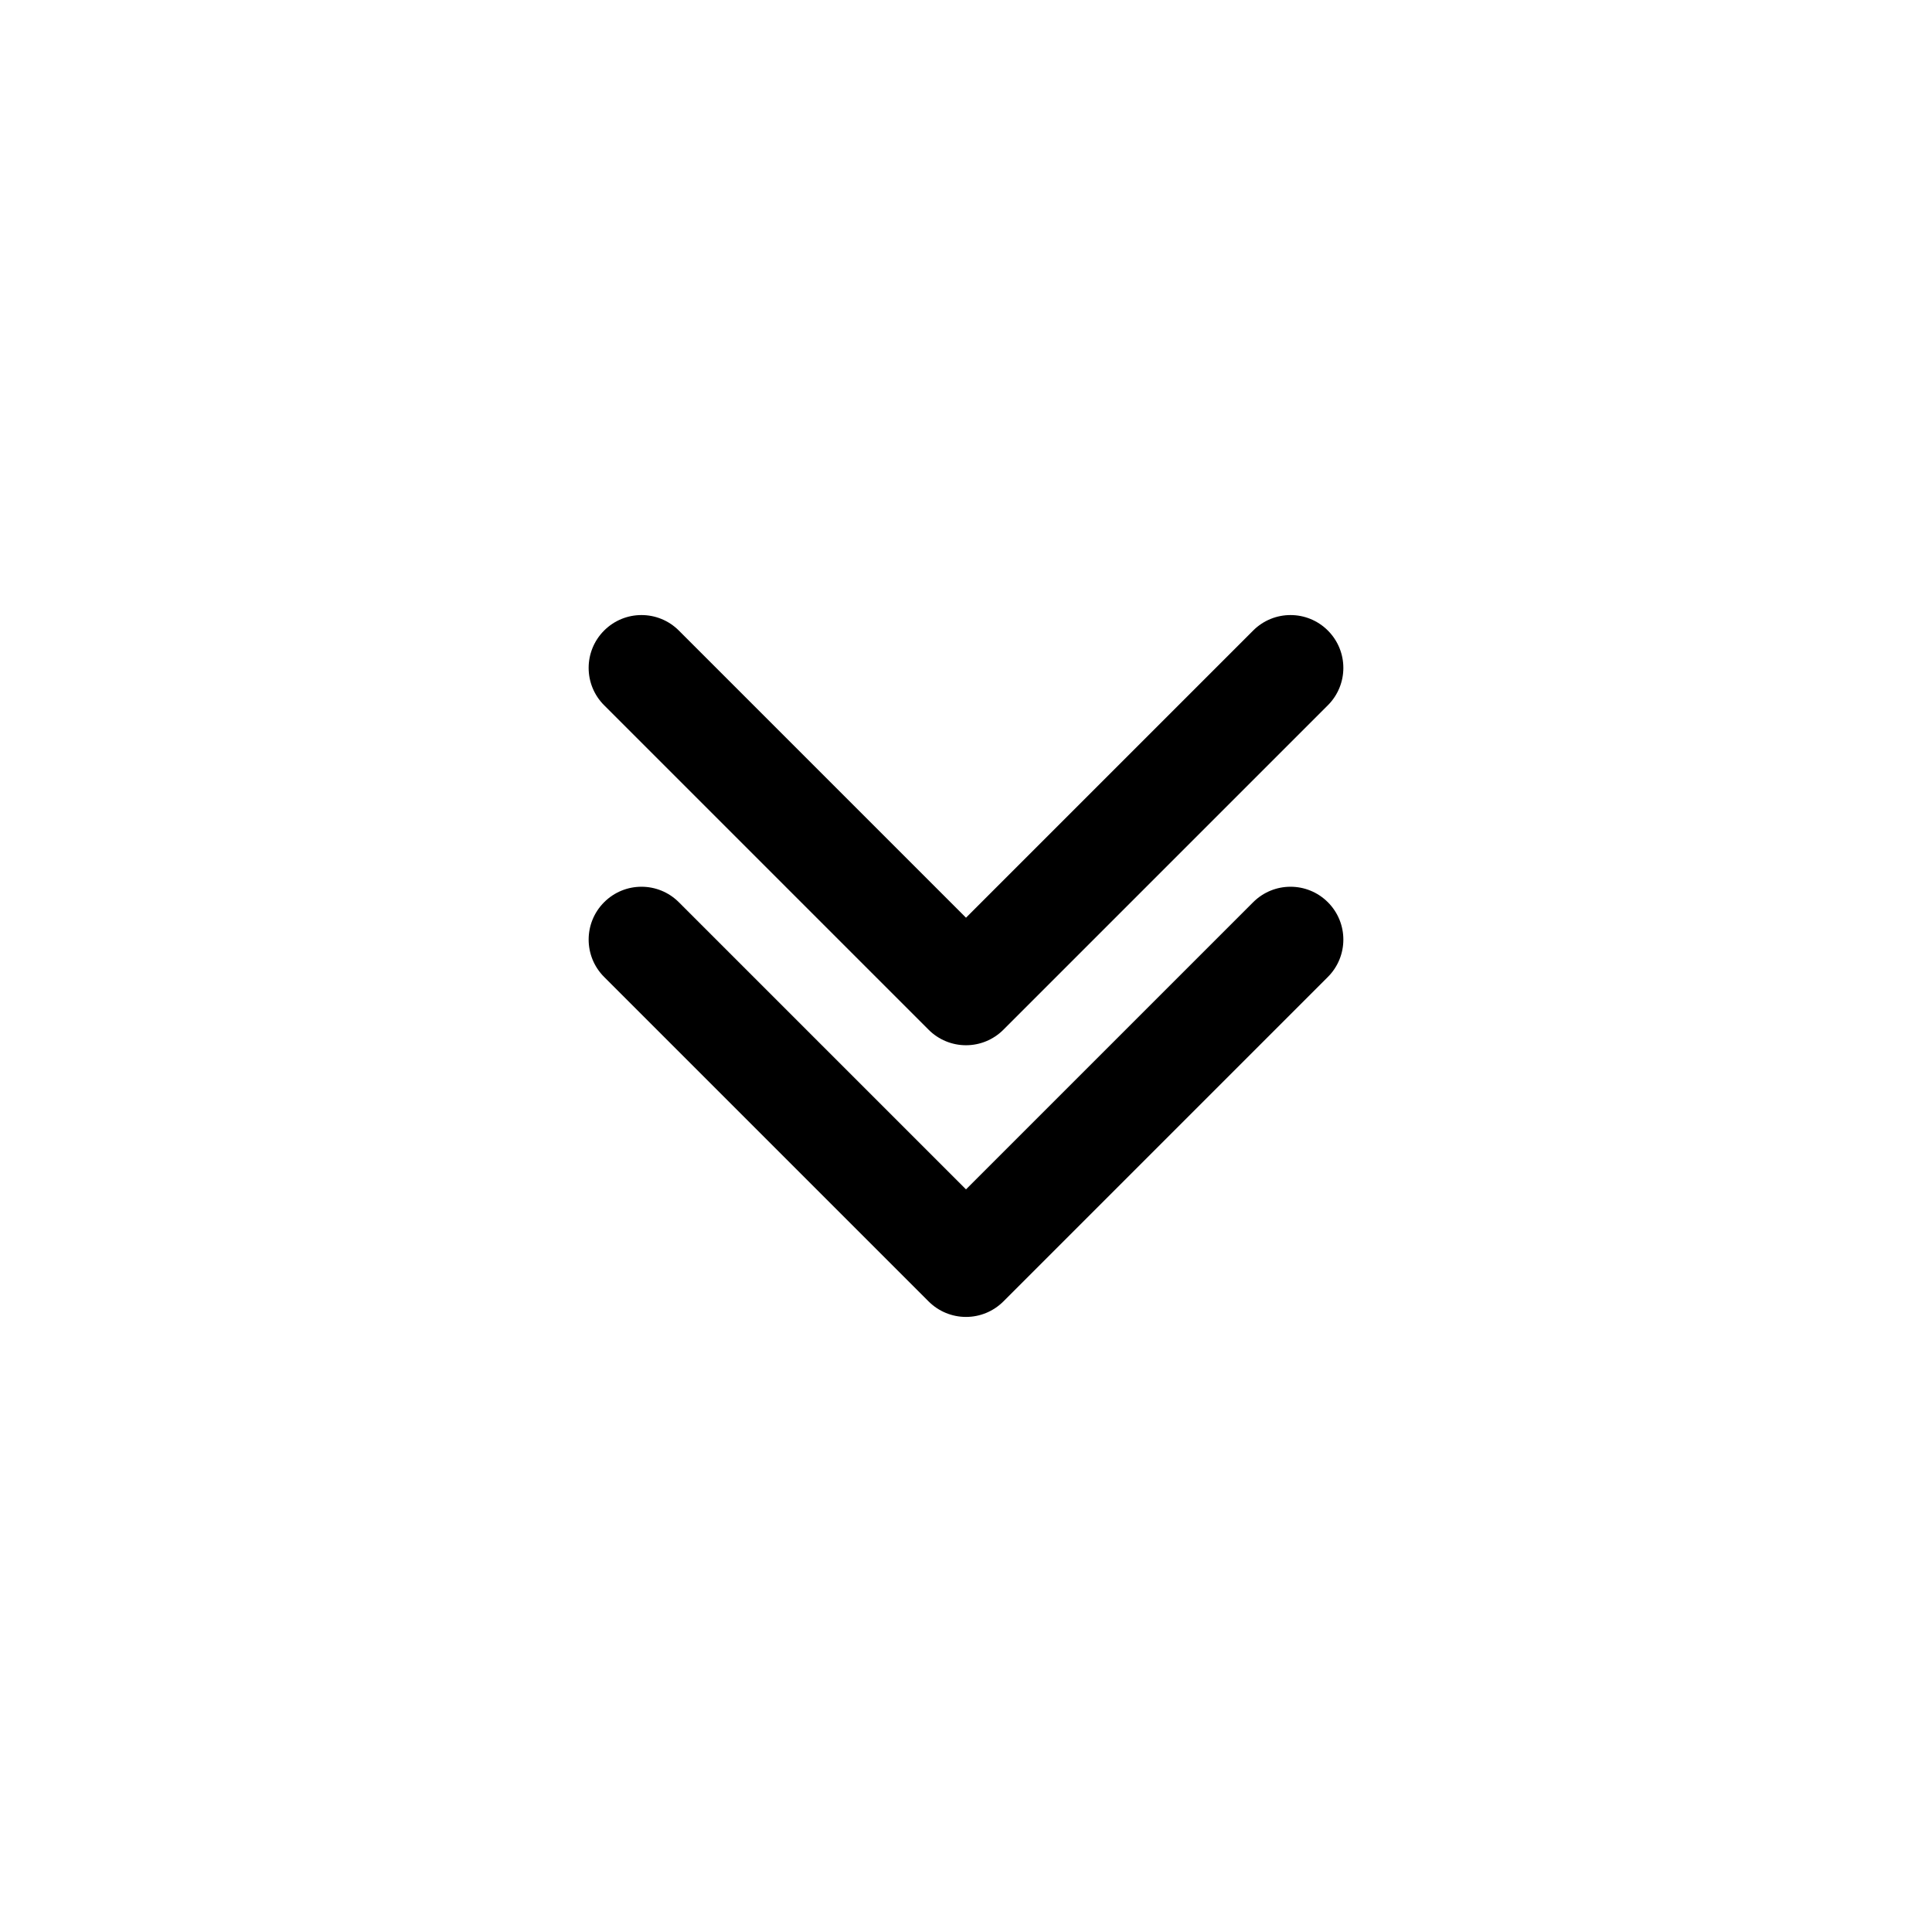
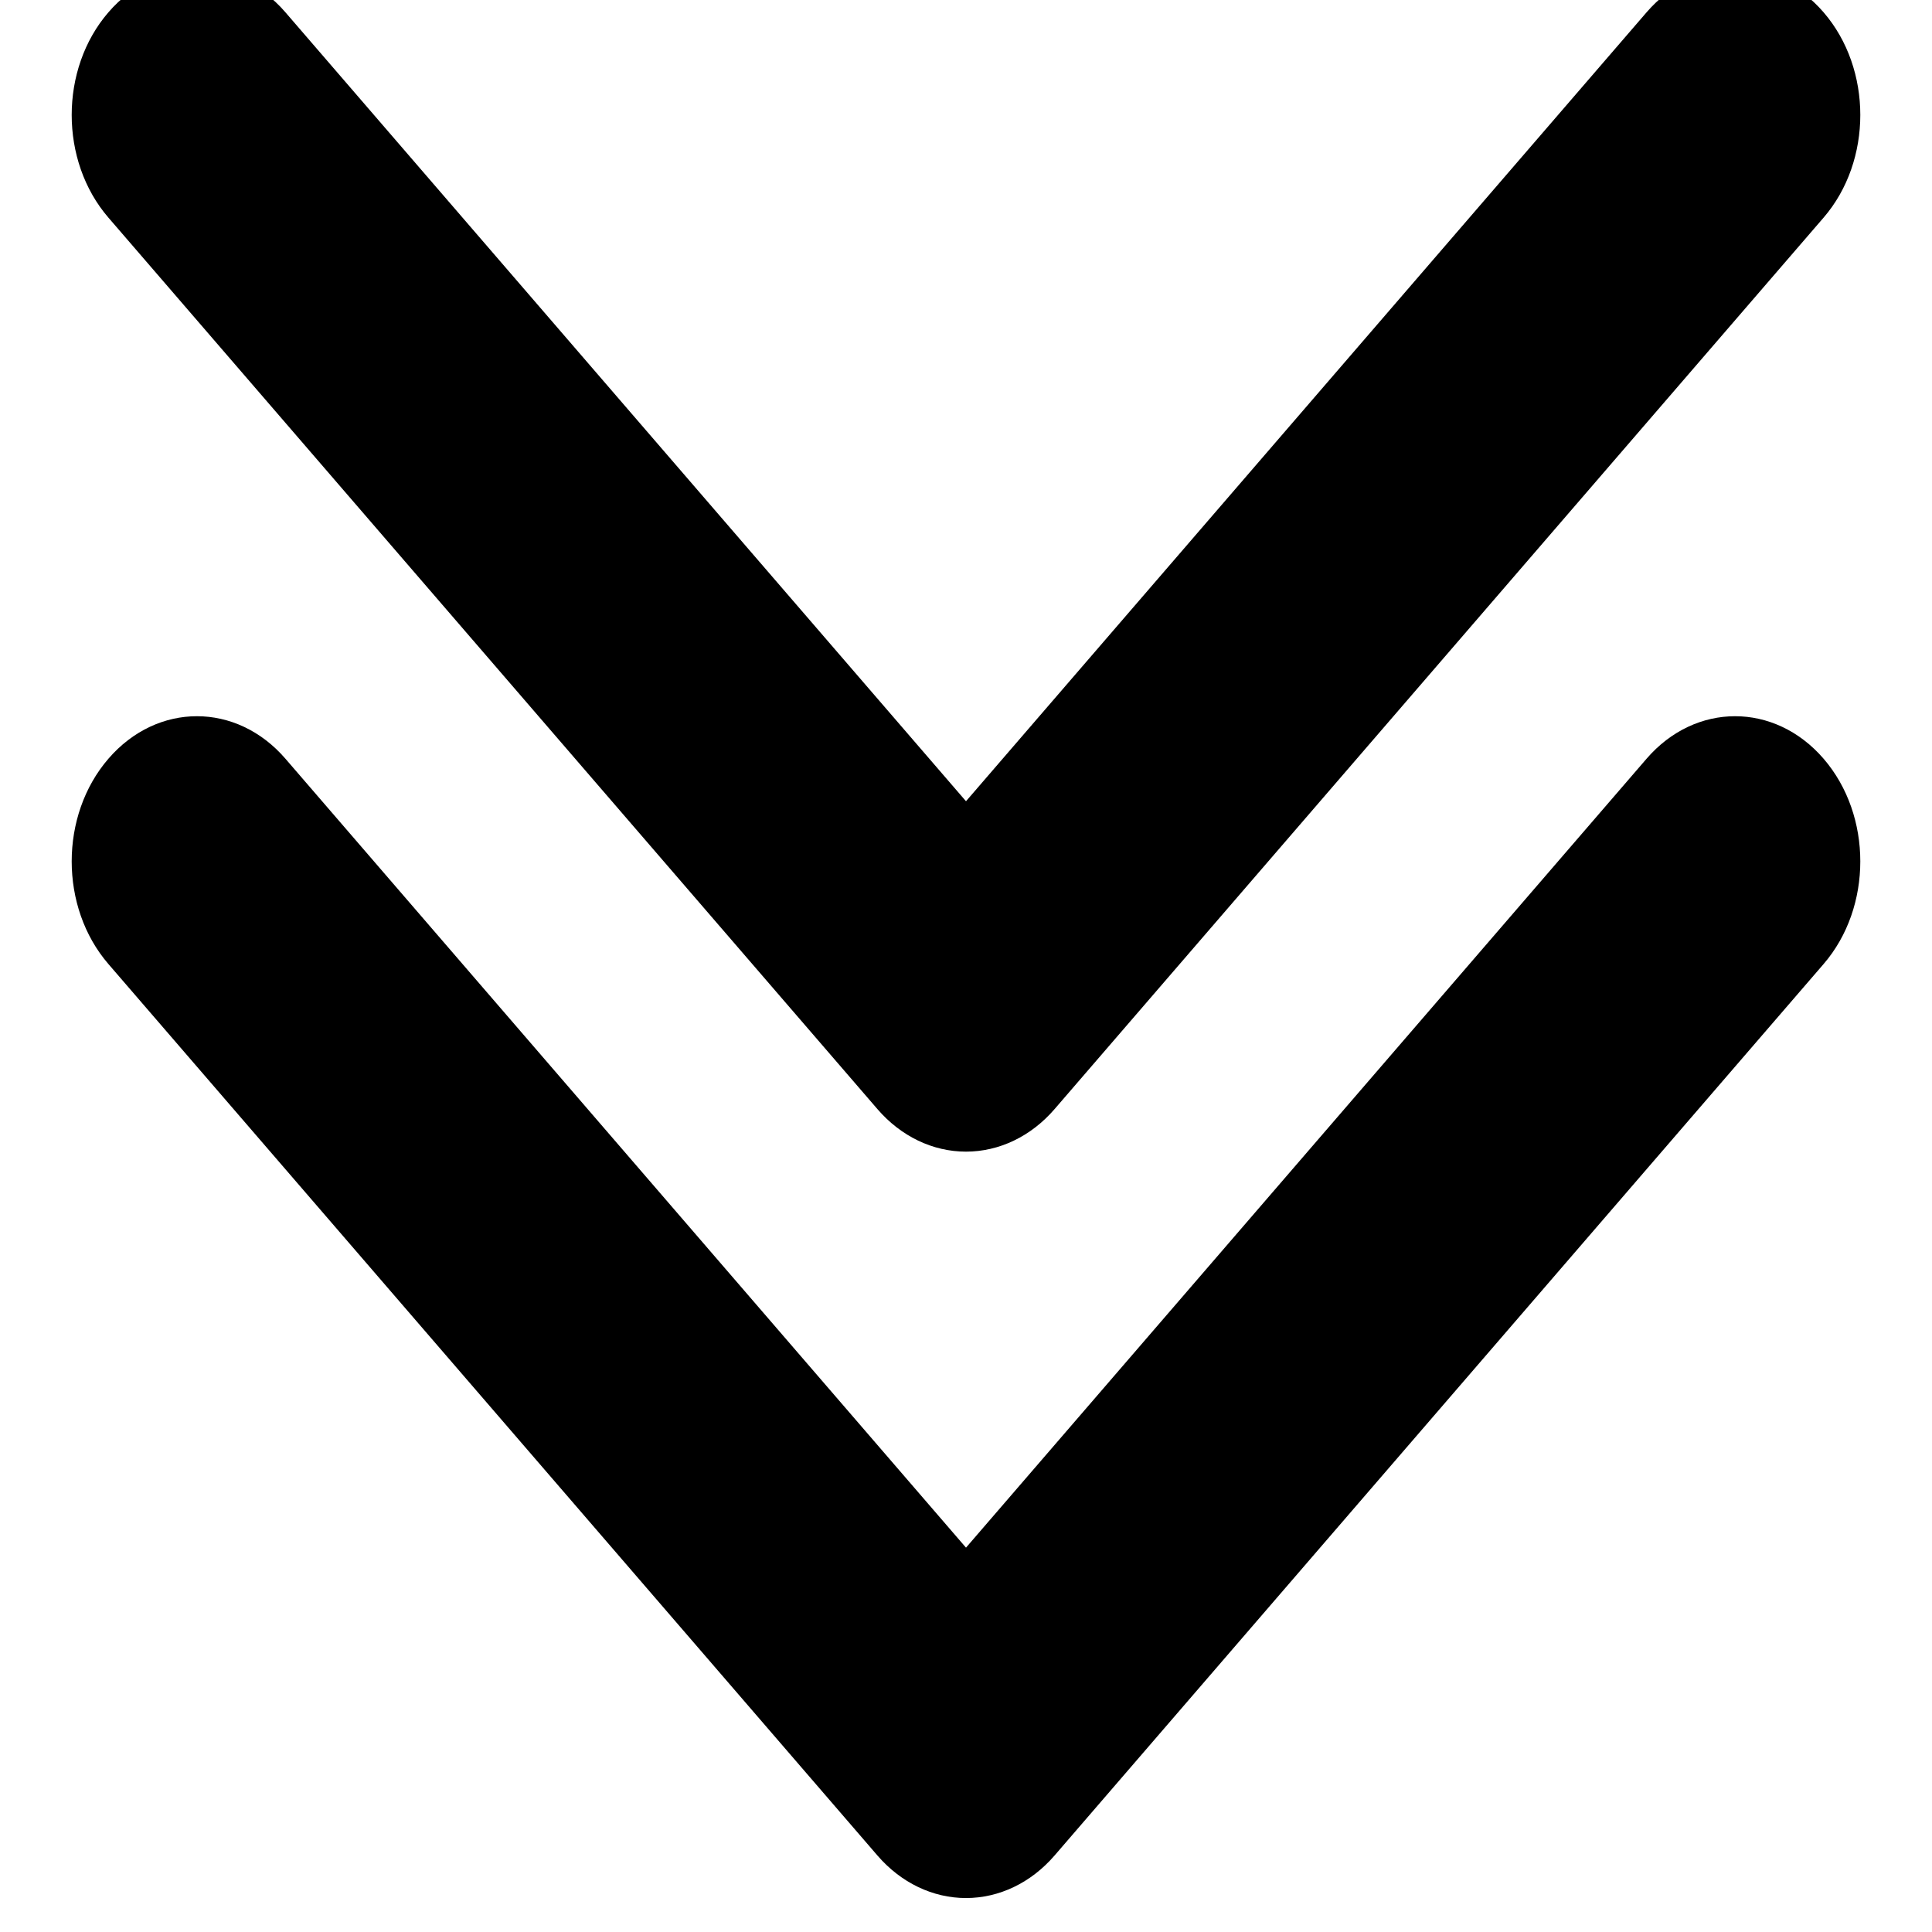
- <svg xmlns="http://www.w3.org/2000/svg" id="_Слой_1" data-name="Слой 1" viewBox="0 0 512 512">
-   <path d="m256,349c-3.71,0-7.27-1.47-9.9-4.1l-86-86c-5.47-5.47-5.47-14.33,0-19.8,5.47-5.47,14.33-5.47,19.8,0l76.1,76.1,76.1-76.1c5.47-5.47,14.33-5.47,19.8,0,5.47,5.47,5.47,14.33,0,19.8l-86,86c-2.63,2.63-6.19,4.1-9.9,4.1Zm9.9-76.1l86-86c5.47-5.47,5.47-14.33,0-19.8-5.47-5.47-14.33-5.47-19.8,0l-76.1,76.1-76.1-76.1c-5.47-5.47-14.33-5.47-19.8,0-5.47,5.47-5.47,14.33,0,19.8l86,86c2.63,2.63,6.19,4.1,9.9,4.1s7.27-1.47,9.9-4.1Z" />
+ <svg xmlns="http://www.w3.org/2000/svg" width="512" height="512" viewBox="0 0 512 512" fill="none">
+   <path d="M256 503C247.208 503 238.771 498.961 232.538 491.736L28.723 255.471C15.759 240.443 15.759 216.102 28.723 201.075C41.686 186.047 62.684 186.047 75.647 201.075L256 410.142L436.352 201.075C449.316 186.047 470.314 186.047 483.277 201.075C496.241 216.102 496.241 240.443 483.277 255.471L279.462 491.736C273.229 498.961 264.792 503 256 503ZM279.462 293.932L483.277 57.667C496.241 42.639 496.241 18.298 483.277 3.271C470.314 -11.757 449.316 -11.757 436.352 3.271L256 212.338L75.647 3.271C62.684 -11.757 41.686 -11.757 28.723 3.271C15.759 18.298 15.759 42.639 28.723 57.667L232.538 293.932C238.771 301.158 247.208 305.196 256 305.196C264.792 305.196 273.229 301.158 279.462 293.932Z" fill="black" />
</svg>
